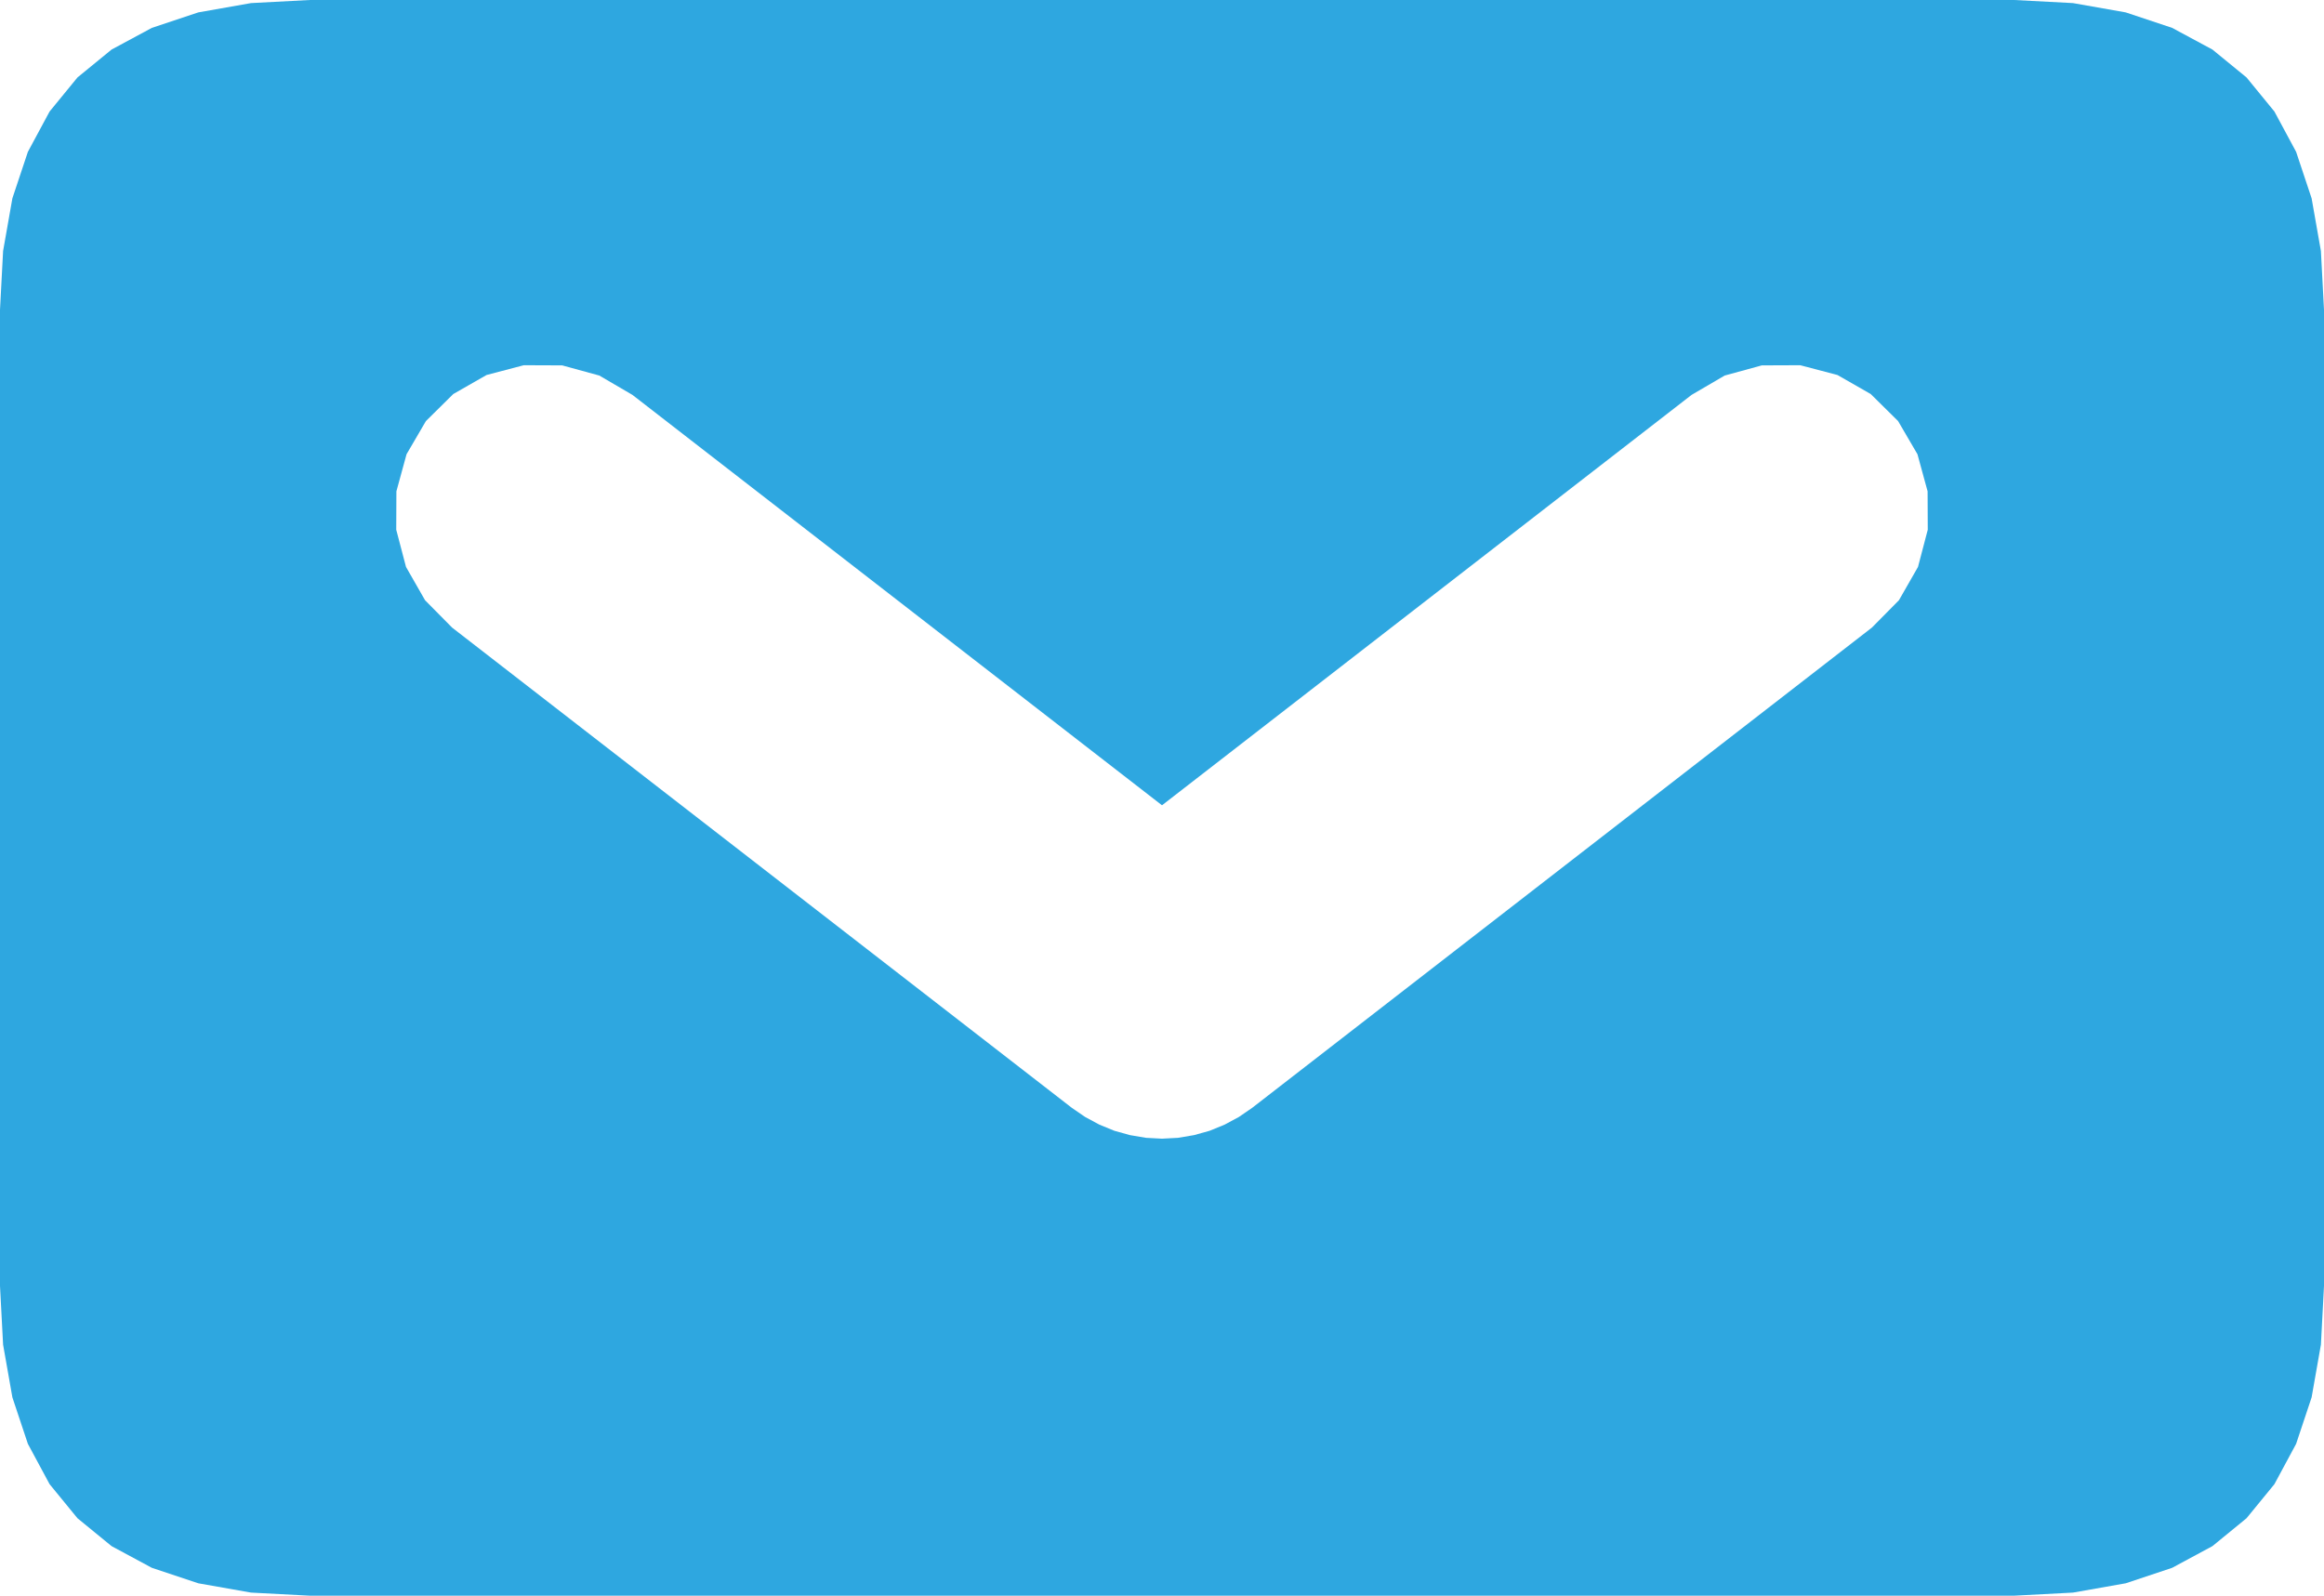
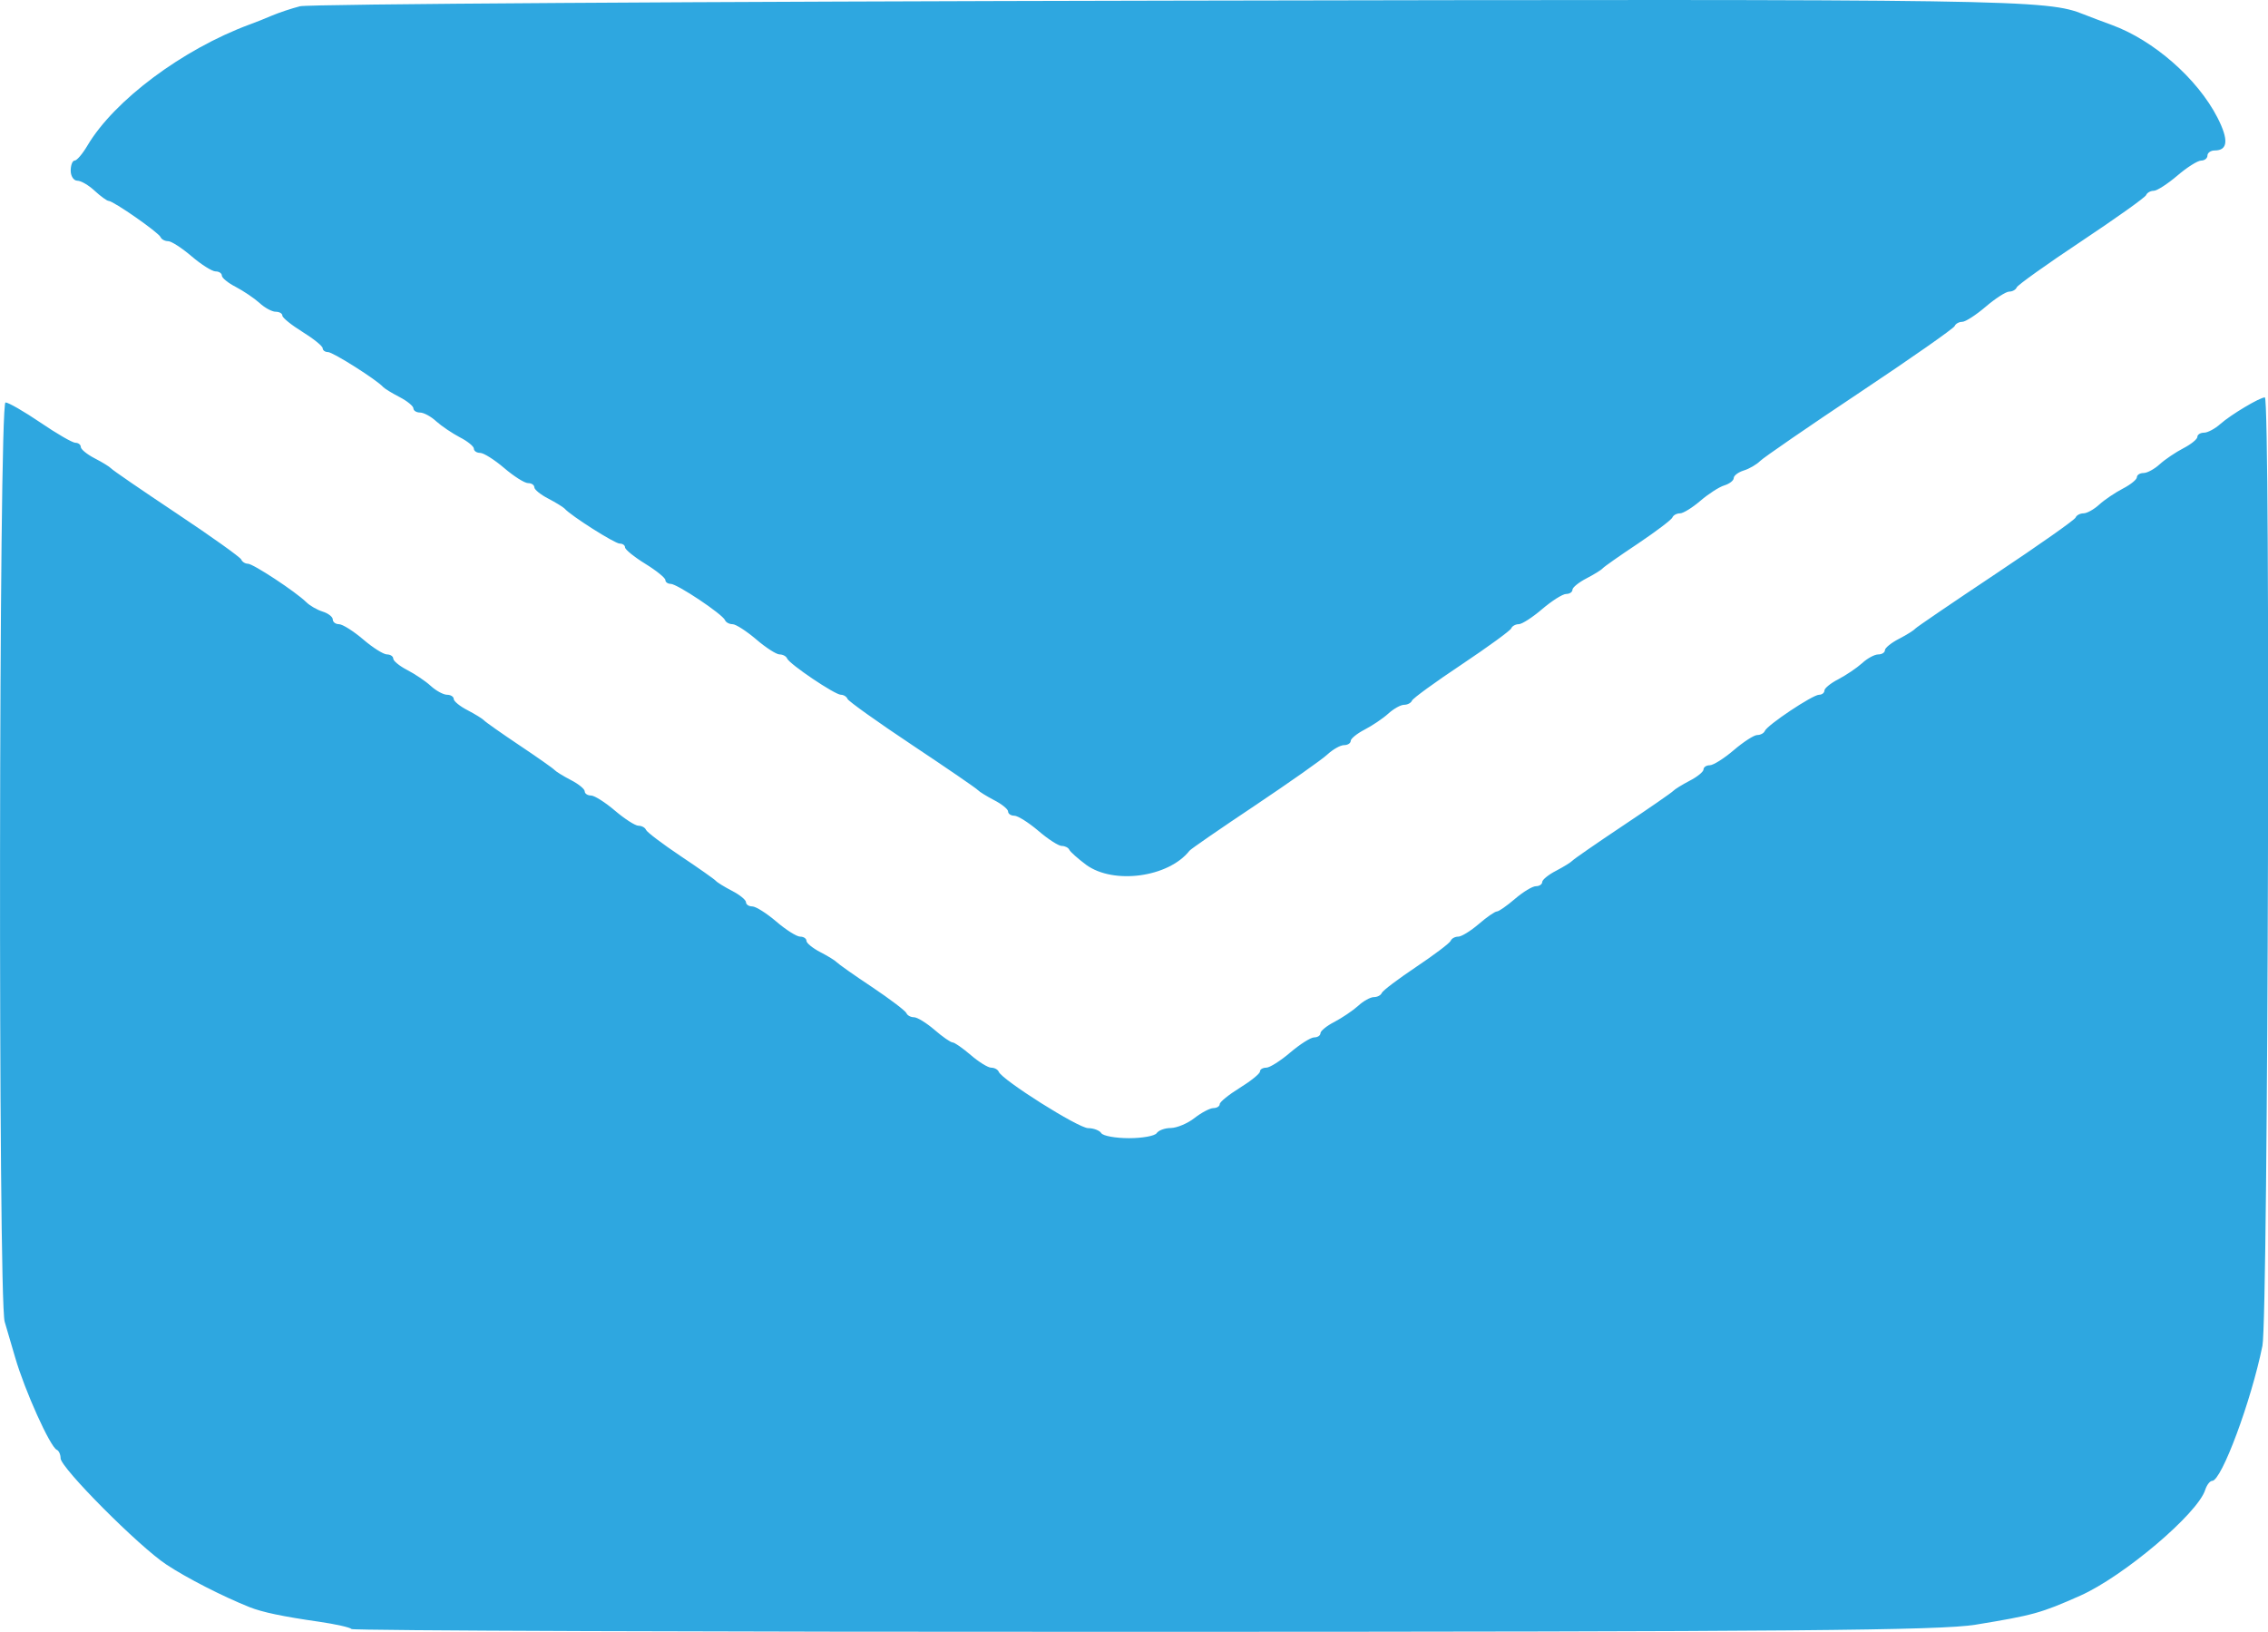
- <svg xmlns="http://www.w3.org/2000/svg" viewBox="0 0 300 206" width="300" height="206">
-   <path fill="#2EA7E0" d="M0 166L0.4 173.6L1.6 180.4L3.6 186.4L6.4 191.6L10 196L14.4 199.6L19.6 202.4L25.6 204.4L32.4 205.6L40 206L260 206L267.6 205.6L274.4 204.4L280.4 202.4L285.6 199.6L290 196L293.6 191.6L296.4 186.4L298.4 180.4L299.6 173.6L300 166L300 40L299.6 32.4L298.4 25.6L296.4 19.6L293.6 14.4L290 10L285.6 6.4L280.4 3.6L274.4 1.6L267.6 0.4L260 0L40 0L32.4 0.4L25.6 1.6L19.6 3.6L14.4 6.4L10 10L6.4 14.4L3.6 19.6L1.6 25.6L0.4 32.4L0 40ZM54.87 77.49L52.41 73.19L51.15 68.39L51.17 63.43L52.48 58.64L54.98 54.36L58.51 50.87L62.81 48.41L67.61 47.15L72.57 47.17L77.36 48.48L81.64 50.98L150 103.96L218.36 50.98L222.64 48.48L227.43 47.17L232.39 47.15L237.19 48.41L241.49 50.87L245.02 54.36L247.52 58.64L248.83 63.43L248.85 68.39L247.59 73.19L245.13 77.49L241.64 81.02L161.64 143.02L159.92 144.2L158.08 145.19L156.15 145.98L154.14 146.54L152.08 146.89L150 147L147.92 146.89L145.86 146.54L143.85 145.98L141.92 145.19L140.08 144.2L138.36 143.02L58.36 81.02Z" />
+ <svg xmlns="http://www.w3.org/2000/svg" viewBox="188.6 135.8 354.8 255.3">
+   <path fill="#2EA7E0" d="M243.6 390.65C243.34 390.38 241.06 389.88 238.54 389.51C232.82 388.69 229.68 388.03 227.65 387.23C223.47 385.56 217.84 382.69 214.64 380.57C210.37 377.77 198.08 365.42 198.08 363.94C198.08 363.36 197.82 362.76 197.48 362.61C196.44 362.14 192.47 353.34 190.97 348.16C190.47 346.42 189.73 343.91 189.33 342.57C188.29 339.01 188.4 198.76 189.46 198.76C189.92 198.76 192.38 200.18 194.93 201.91C197.48 203.65 199.94 205.07 200.4 205.07C200.86 205.07 201.24 205.37 201.24 205.73C201.24 206.08 202.21 206.88 203.41 207.5C204.6 208.11 205.75 208.82 205.97 209.07C206.19 209.34 210.79 212.49 216.22 216.11C221.64 219.72 226.18 222.96 226.34 223.33C226.48 223.69 226.95 223.99 227.38 223.99C228.2 223.99 234.84 228.36 236.52 230.01C237.06 230.55 238.21 231.21 239.08 231.48C239.95 231.75 240.66 232.31 240.66 232.71C240.66 233.12 241.1 233.45 241.63 233.45C242.18 233.45 243.87 234.52 245.39 235.81C246.9 237.11 248.59 238.18 249.14 238.18C249.67 238.18 250.12 238.48 250.12 238.84C250.12 239.19 251.09 239.99 252.29 240.61C253.47 241.22 255.15 242.34 255.98 243.1C256.82 243.87 257.97 244.49 258.54 244.49C259.1 244.49 259.58 244.79 259.58 245.15C259.58 245.5 260.55 246.3 261.75 246.91C262.93 247.53 264.09 248.24 264.31 248.49C264.53 248.74 267 250.48 269.82 252.37C272.65 254.26 275.12 256 275.34 256.25C275.56 256.5 276.71 257.21 277.9 257.83C279.1 258.44 280.07 259.24 280.07 259.59C280.07 259.95 280.51 260.25 281.05 260.25C281.6 260.25 283.29 261.33 284.8 262.62C286.32 263.91 287.97 264.98 288.48 264.98C288.98 264.98 289.52 265.27 289.66 265.63C289.82 265.99 292.23 267.82 295.05 269.71C297.87 271.59 300.35 273.34 300.57 273.59C300.79 273.85 301.94 274.55 303.12 275.17C304.32 275.78 305.3 276.59 305.3 276.94C305.3 277.3 305.74 277.6 306.28 277.6C306.83 277.6 308.52 278.67 310.03 279.96C311.54 281.26 313.23 282.33 313.78 282.33C314.32 282.33 314.76 282.63 314.76 282.99C314.76 283.34 315.74 284.14 316.94 284.76C318.12 285.37 319.27 286.08 319.49 286.33C319.71 286.58 322.19 288.34 325.01 290.21C327.83 292.1 330.24 293.93 330.4 294.3C330.54 294.66 331.08 294.94 331.58 294.94C332.09 294.94 333.52 295.82 334.79 296.91C336.05 298 337.32 298.88 337.62 298.88C337.92 298.88 339.2 299.77 340.46 300.85C341.72 301.94 343.16 302.83 343.66 302.83C344.17 302.83 344.7 303.12 344.84 303.47C345.37 304.76 357.3 312.29 358.83 312.29C359.68 312.29 360.61 312.65 360.88 313.07C361.15 313.5 363.1 313.86 365.22 313.86C367.33 313.86 369.28 313.5 369.55 313.07C369.82 312.65 370.81 312.27 371.76 312.27C372.72 312.25 374.38 311.56 375.46 310.71C376.55 309.86 377.88 309.16 378.43 309.15C378.97 309.15 379.41 308.86 379.41 308.53C379.41 308.2 380.83 307.05 382.56 305.98C384.29 304.91 385.71 303.76 385.71 303.42C385.71 303.09 386.15 302.83 386.69 302.83C387.24 302.83 388.93 301.75 390.44 300.46C391.96 299.17 393.64 298.09 394.2 298.09C394.73 298.09 395.17 297.8 395.17 297.43C395.17 297.09 396.15 296.28 397.35 295.67C398.53 295.05 400.2 293.93 401.04 293.18C401.87 292.4 402.99 291.79 403.53 291.79C404.07 291.79 404.62 291.5 404.76 291.14C404.9 290.78 407.33 288.95 410.15 287.06C412.97 285.17 415.4 283.34 415.55 282.97C415.69 282.61 416.22 282.33 416.73 282.33C417.23 282.33 418.67 281.44 419.93 280.36C421.19 279.27 422.47 278.39 422.77 278.39C423.07 278.39 424.34 277.5 425.6 276.42C426.87 275.33 428.33 274.44 428.88 274.44C429.42 274.44 429.86 274.14 429.86 273.78C429.86 273.44 430.84 272.63 432.04 272.02C433.22 271.4 434.37 270.69 434.59 270.44C434.81 270.19 438.36 267.73 442.48 264.98C446.59 262.24 450.14 259.78 450.36 259.53C450.58 259.28 451.73 258.57 452.91 257.95C454.11 257.34 455.09 256.53 455.09 256.19C455.09 255.82 455.53 255.52 456.07 255.52C456.62 255.52 458.31 254.45 459.82 253.16C461.33 251.87 462.99 250.79 463.49 250.79C464 250.79 464.53 250.51 464.68 250.16C465.05 249.23 472.17 244.49 473.17 244.49C473.63 244.49 474.01 244.19 474.01 243.82C474.01 243.48 474.99 242.67 476.19 242.06C477.37 241.44 479.04 240.32 479.88 239.57C480.71 238.79 481.86 238.18 482.43 238.18C483 238.18 483.47 237.88 483.47 237.52C483.47 237.17 484.45 236.37 485.65 235.75C486.83 235.14 487.98 234.43 488.2 234.16C488.42 233.91 494.1 230.04 500.81 225.57C507.53 221.09 513.16 217.13 513.3 216.77C513.44 216.41 514 216.11 514.53 216.11C515.07 216.11 516.19 215.49 517.02 214.72C517.86 213.96 519.53 212.84 520.71 212.23C521.91 211.61 522.89 210.81 522.89 210.46C522.89 210.1 523.36 209.8 523.93 209.8C524.5 209.8 525.65 209.18 526.48 208.41C527.32 207.65 528.99 206.53 530.17 205.92C531.37 205.3 532.35 204.5 532.35 204.15C532.35 203.79 532.82 203.49 533.39 203.49C533.96 203.49 535.11 202.88 535.98 202.1C537.6 200.67 542.11 197.97 542.91 197.97C543.81 197.97 543.43 341.86 542.53 346.33C540.77 355.01 536.13 367.47 534.67 367.47C534.32 367.47 533.83 368.1 533.58 368.87C532.41 372.6 520.79 382.42 514.03 385.43C507.86 388.17 506.68 388.49 497.66 389.97C492.14 390.87 469.06 391.07 367.52 391.09C299.62 391.11 243.86 390.9 243.6 390.65ZM358.51 271.09C357.22 270.12 356.04 269.08 355.88 268.74C355.74 268.41 355.2 268.14 354.7 268.14C354.19 268.14 352.54 267.07 351.03 265.77C349.51 264.48 347.82 263.41 347.27 263.41C346.74 263.41 346.3 263.11 346.3 262.74C346.3 262.4 345.32 261.59 344.12 260.98C342.94 260.36 341.79 259.65 341.57 259.4C341.34 259.13 336.74 255.98 331.32 252.37C325.89 248.76 321.35 245.51 321.19 245.15C321.05 244.79 320.58 244.49 320.15 244.49C319.21 244.49 312.11 239.71 311.73 238.81C311.59 238.46 311.06 238.18 310.55 238.18C310.05 238.18 308.39 237.11 306.88 235.81C305.36 234.52 303.71 233.45 303.2 233.45C302.7 233.45 302.16 233.17 302.02 232.82C301.64 231.89 294.53 227.14 293.52 227.14C293.07 227.14 292.69 226.87 292.69 226.54C292.69 226.21 291.27 225.06 289.53 223.99C287.8 222.92 286.38 221.77 286.38 221.43C286.38 221.1 286 220.84 285.54 220.84C284.77 220.84 277.88 216.47 276.92 215.36C276.7 215.13 275.55 214.42 274.37 213.8C273.17 213.19 272.19 212.38 272.19 212.04C272.19 211.67 271.75 211.38 271.21 211.38C270.66 211.38 268.97 210.3 267.46 209.01C265.95 207.72 264.26 206.65 263.71 206.65C263.17 206.65 262.73 206.35 262.73 205.98C262.73 205.64 261.75 204.83 260.55 204.22C259.37 203.6 257.7 202.48 256.86 201.73C256.03 200.95 254.88 200.34 254.31 200.34C253.74 200.34 253.27 200.04 253.27 199.68C253.27 199.33 252.29 198.53 251.09 197.91C249.91 197.3 248.76 196.59 248.54 196.35C247.58 195.25 240.69 190.88 239.91 190.88C239.46 190.88 239.08 190.61 239.08 190.28C239.08 189.95 237.66 188.8 235.92 187.72C234.19 186.65 232.77 185.5 232.77 185.17C232.77 184.84 232.3 184.57 231.73 184.57C231.16 184.57 230.01 183.96 229.18 183.18C228.34 182.43 226.67 181.31 225.49 180.69C224.29 180.08 223.31 179.27 223.31 178.93C223.31 178.56 222.87 178.26 222.33 178.26C221.78 178.26 220.09 177.19 218.58 175.9C217.07 174.61 215.41 173.53 214.91 173.53C214.4 173.53 213.87 173.25 213.72 172.9C213.43 172.18 206.33 167.23 205.59 167.23C205.34 167.23 204.36 166.52 203.41 165.65C202.48 164.78 201.27 164.07 200.7 164.07C200.13 164.07 199.66 163.36 199.66 162.5C199.66 161.63 199.94 160.92 200.28 160.92C200.62 160.92 201.52 159.86 202.28 158.57C206.46 151.51 217.16 143.51 227.65 139.63C228.51 139.32 230.11 138.69 231.19 138.22C232.28 137.76 234.24 137.11 235.53 136.78C236.82 136.43 298.21 136.04 371.92 135.9C504.36 135.65 508.81 135.71 514.61 138.06C515.48 138.4 517.43 139.15 518.95 139.7C525.51 142.09 532.36 148.1 535.49 154.19C537.27 157.67 537.14 159.34 535.06 159.34C534.43 159.34 533.93 159.71 533.93 160.13C533.93 160.56 533.48 160.92 532.95 160.92C532.4 160.92 530.71 161.99 529.2 163.29C527.68 164.58 526.03 165.65 525.52 165.65C525.02 165.65 524.48 165.95 524.34 166.31C524.2 166.68 519.64 169.92 514.22 173.53C508.79 177.14 504.24 180.39 504.09 180.76C503.95 181.12 503.42 181.42 502.91 181.42C502.41 181.42 500.75 182.49 499.24 183.78C497.72 185.08 496.07 186.15 495.56 186.15C495.06 186.15 494.52 186.45 494.38 186.81C494.24 187.17 487.55 191.86 479.53 197.2C471.5 202.55 464.5 207.37 463.95 207.92C463.41 208.46 462.26 209.14 461.4 209.4C460.53 209.67 459.82 210.21 459.82 210.59C459.82 210.97 459.16 211.49 458.34 211.74C457.52 211.99 455.85 213.08 454.6 214.15C453.35 215.22 451.92 216.11 451.42 216.11C450.91 216.11 450.37 216.39 450.23 216.75C450.09 217.11 447.66 218.94 444.84 220.84C442.02 222.71 439.54 224.46 439.32 224.71C439.1 224.97 437.95 225.68 436.77 226.29C435.57 226.91 434.59 227.71 434.59 228.06C434.59 228.42 434.15 228.72 433.61 228.72C433.06 228.72 431.38 229.79 429.86 231.08C428.35 232.38 426.69 233.45 426.19 233.45C425.68 233.45 425.15 233.75 425.01 234.11C424.86 234.46 421.36 237.01 417.25 239.76C413.13 242.5 409.63 245.05 409.49 245.4C409.35 245.76 408.8 246.06 408.26 246.06C407.72 246.06 406.61 246.68 405.77 247.45C404.93 248.21 403.26 249.33 402.08 249.94C400.88 250.56 399.9 251.36 399.9 251.71C399.9 252.07 399.43 252.37 398.86 252.37C398.3 252.37 397.14 253.02 396.29 253.8C395.44 254.61 390.32 258.2 384.91 261.83C379.5 265.44 374.9 268.61 374.68 268.89C371.41 273.06 362.8 274.22 358.51 271.09Z" />
</svg>
